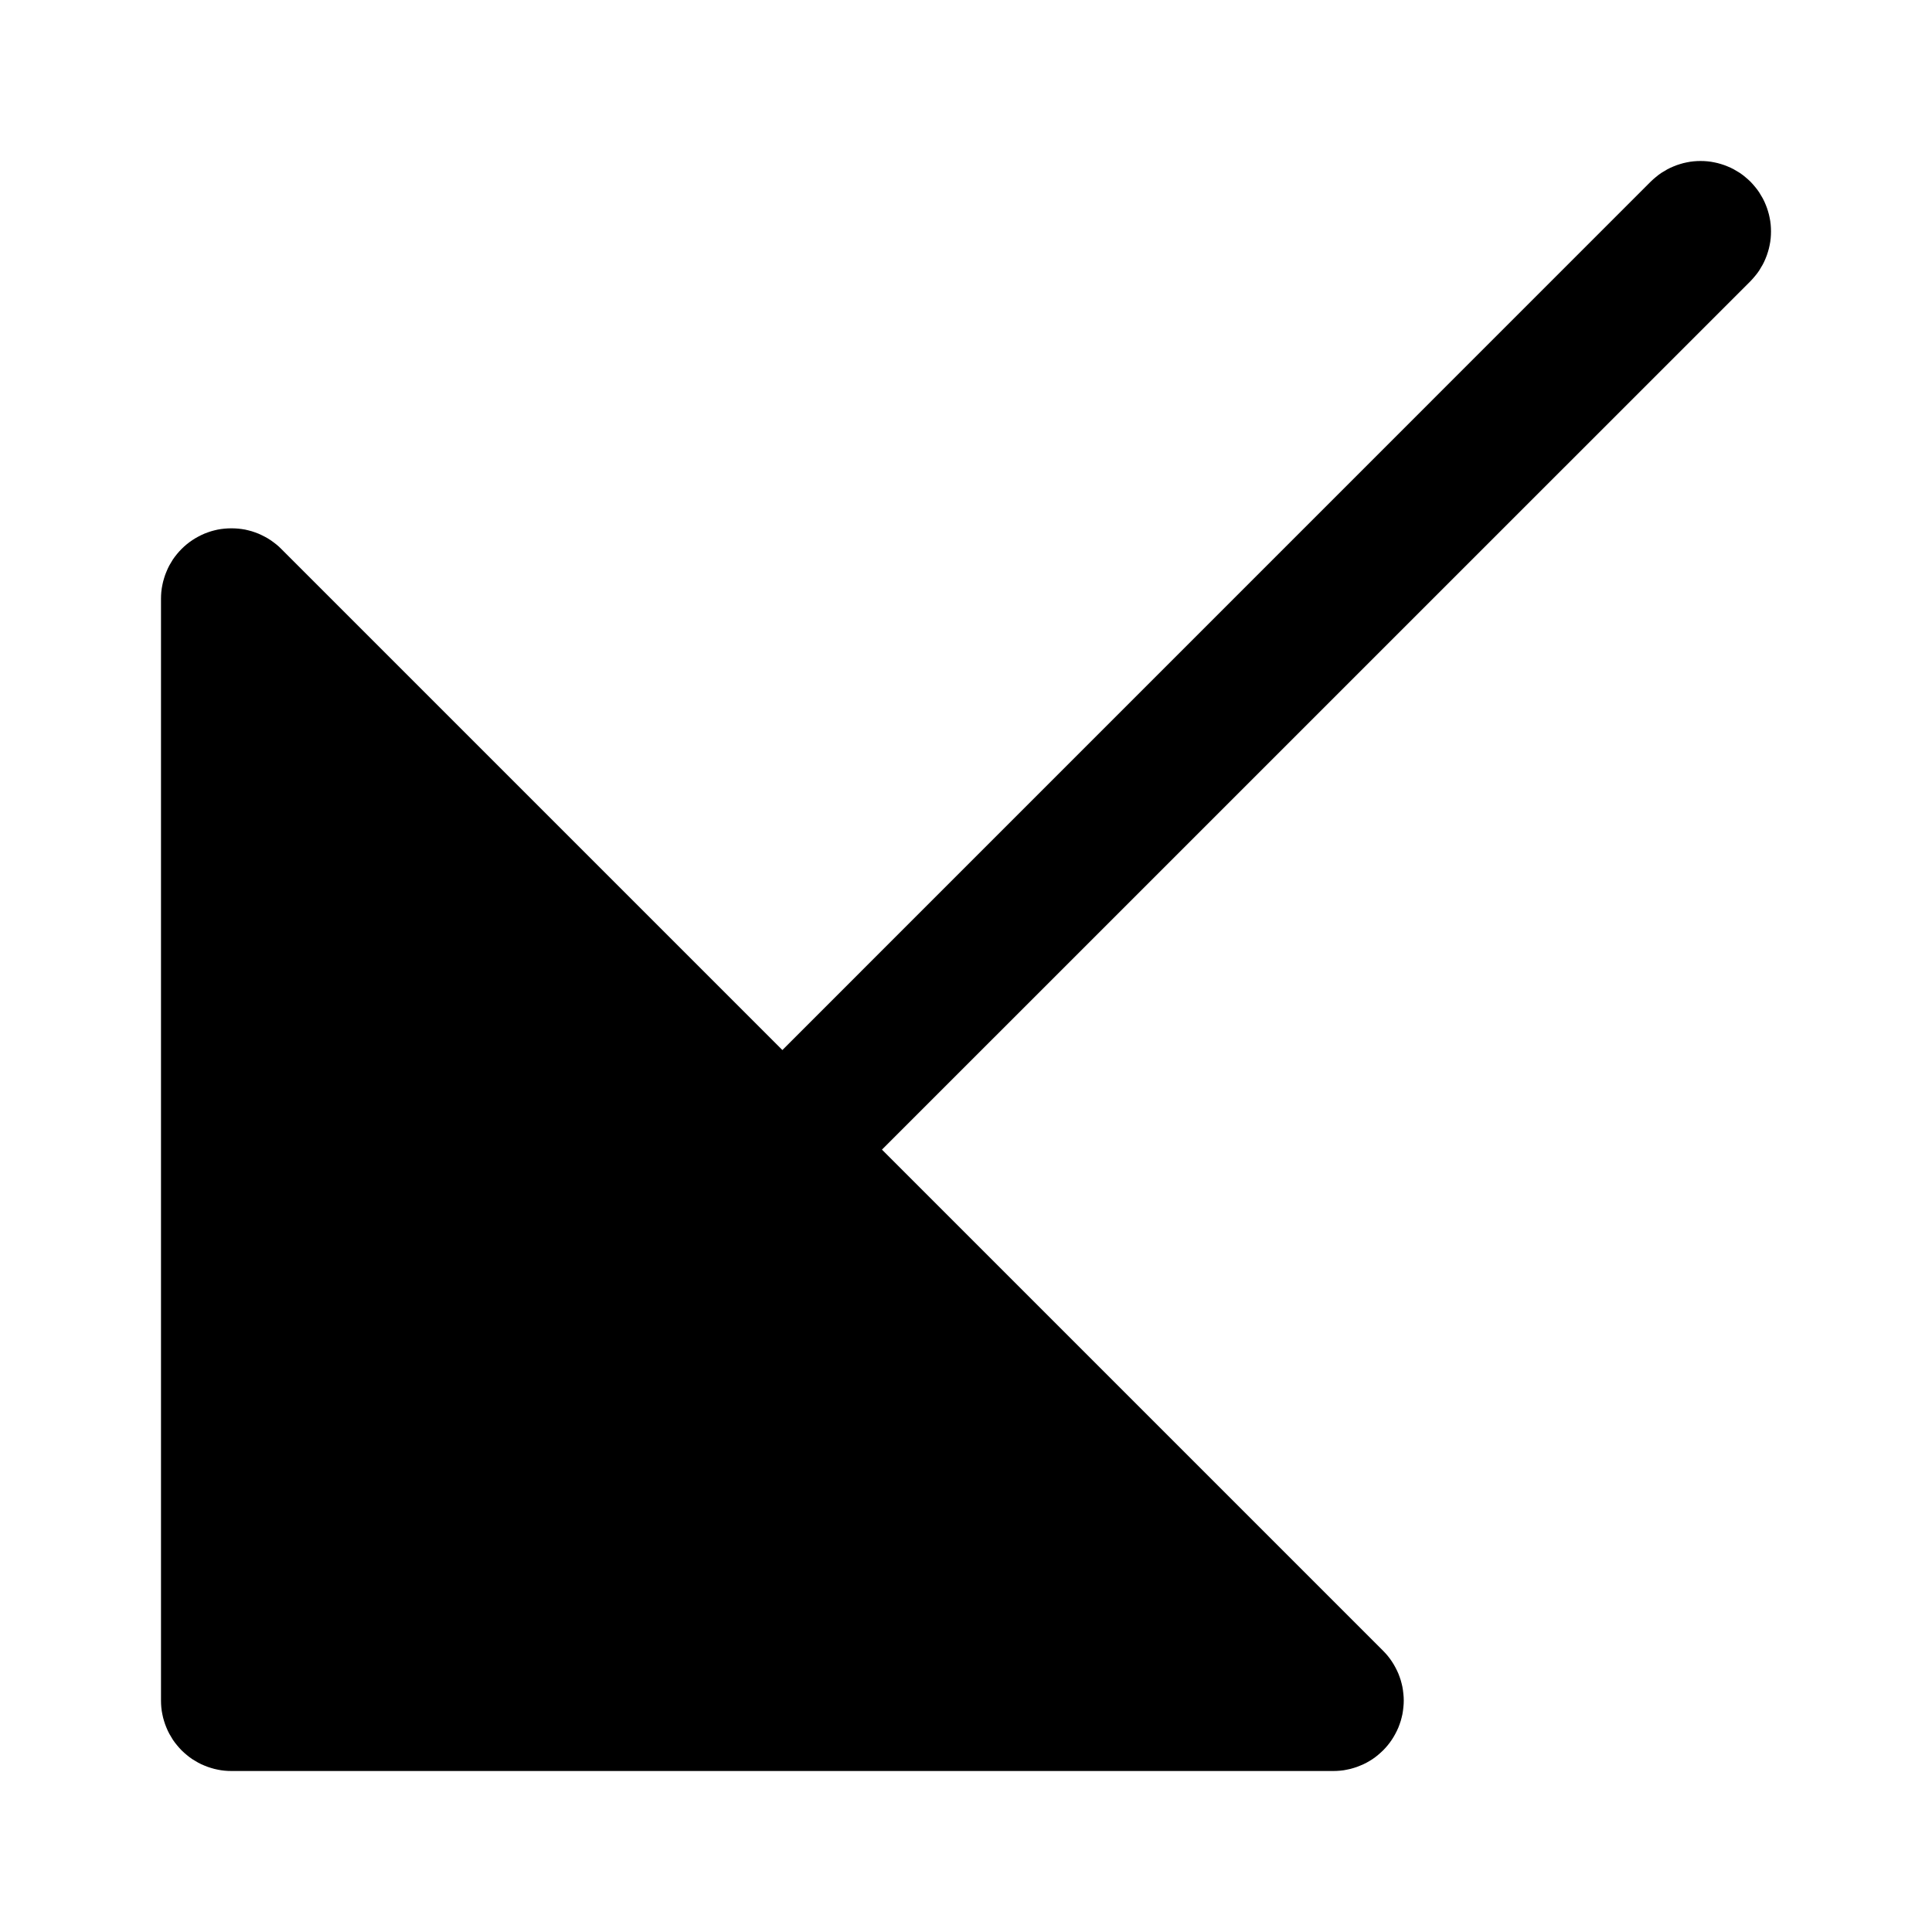
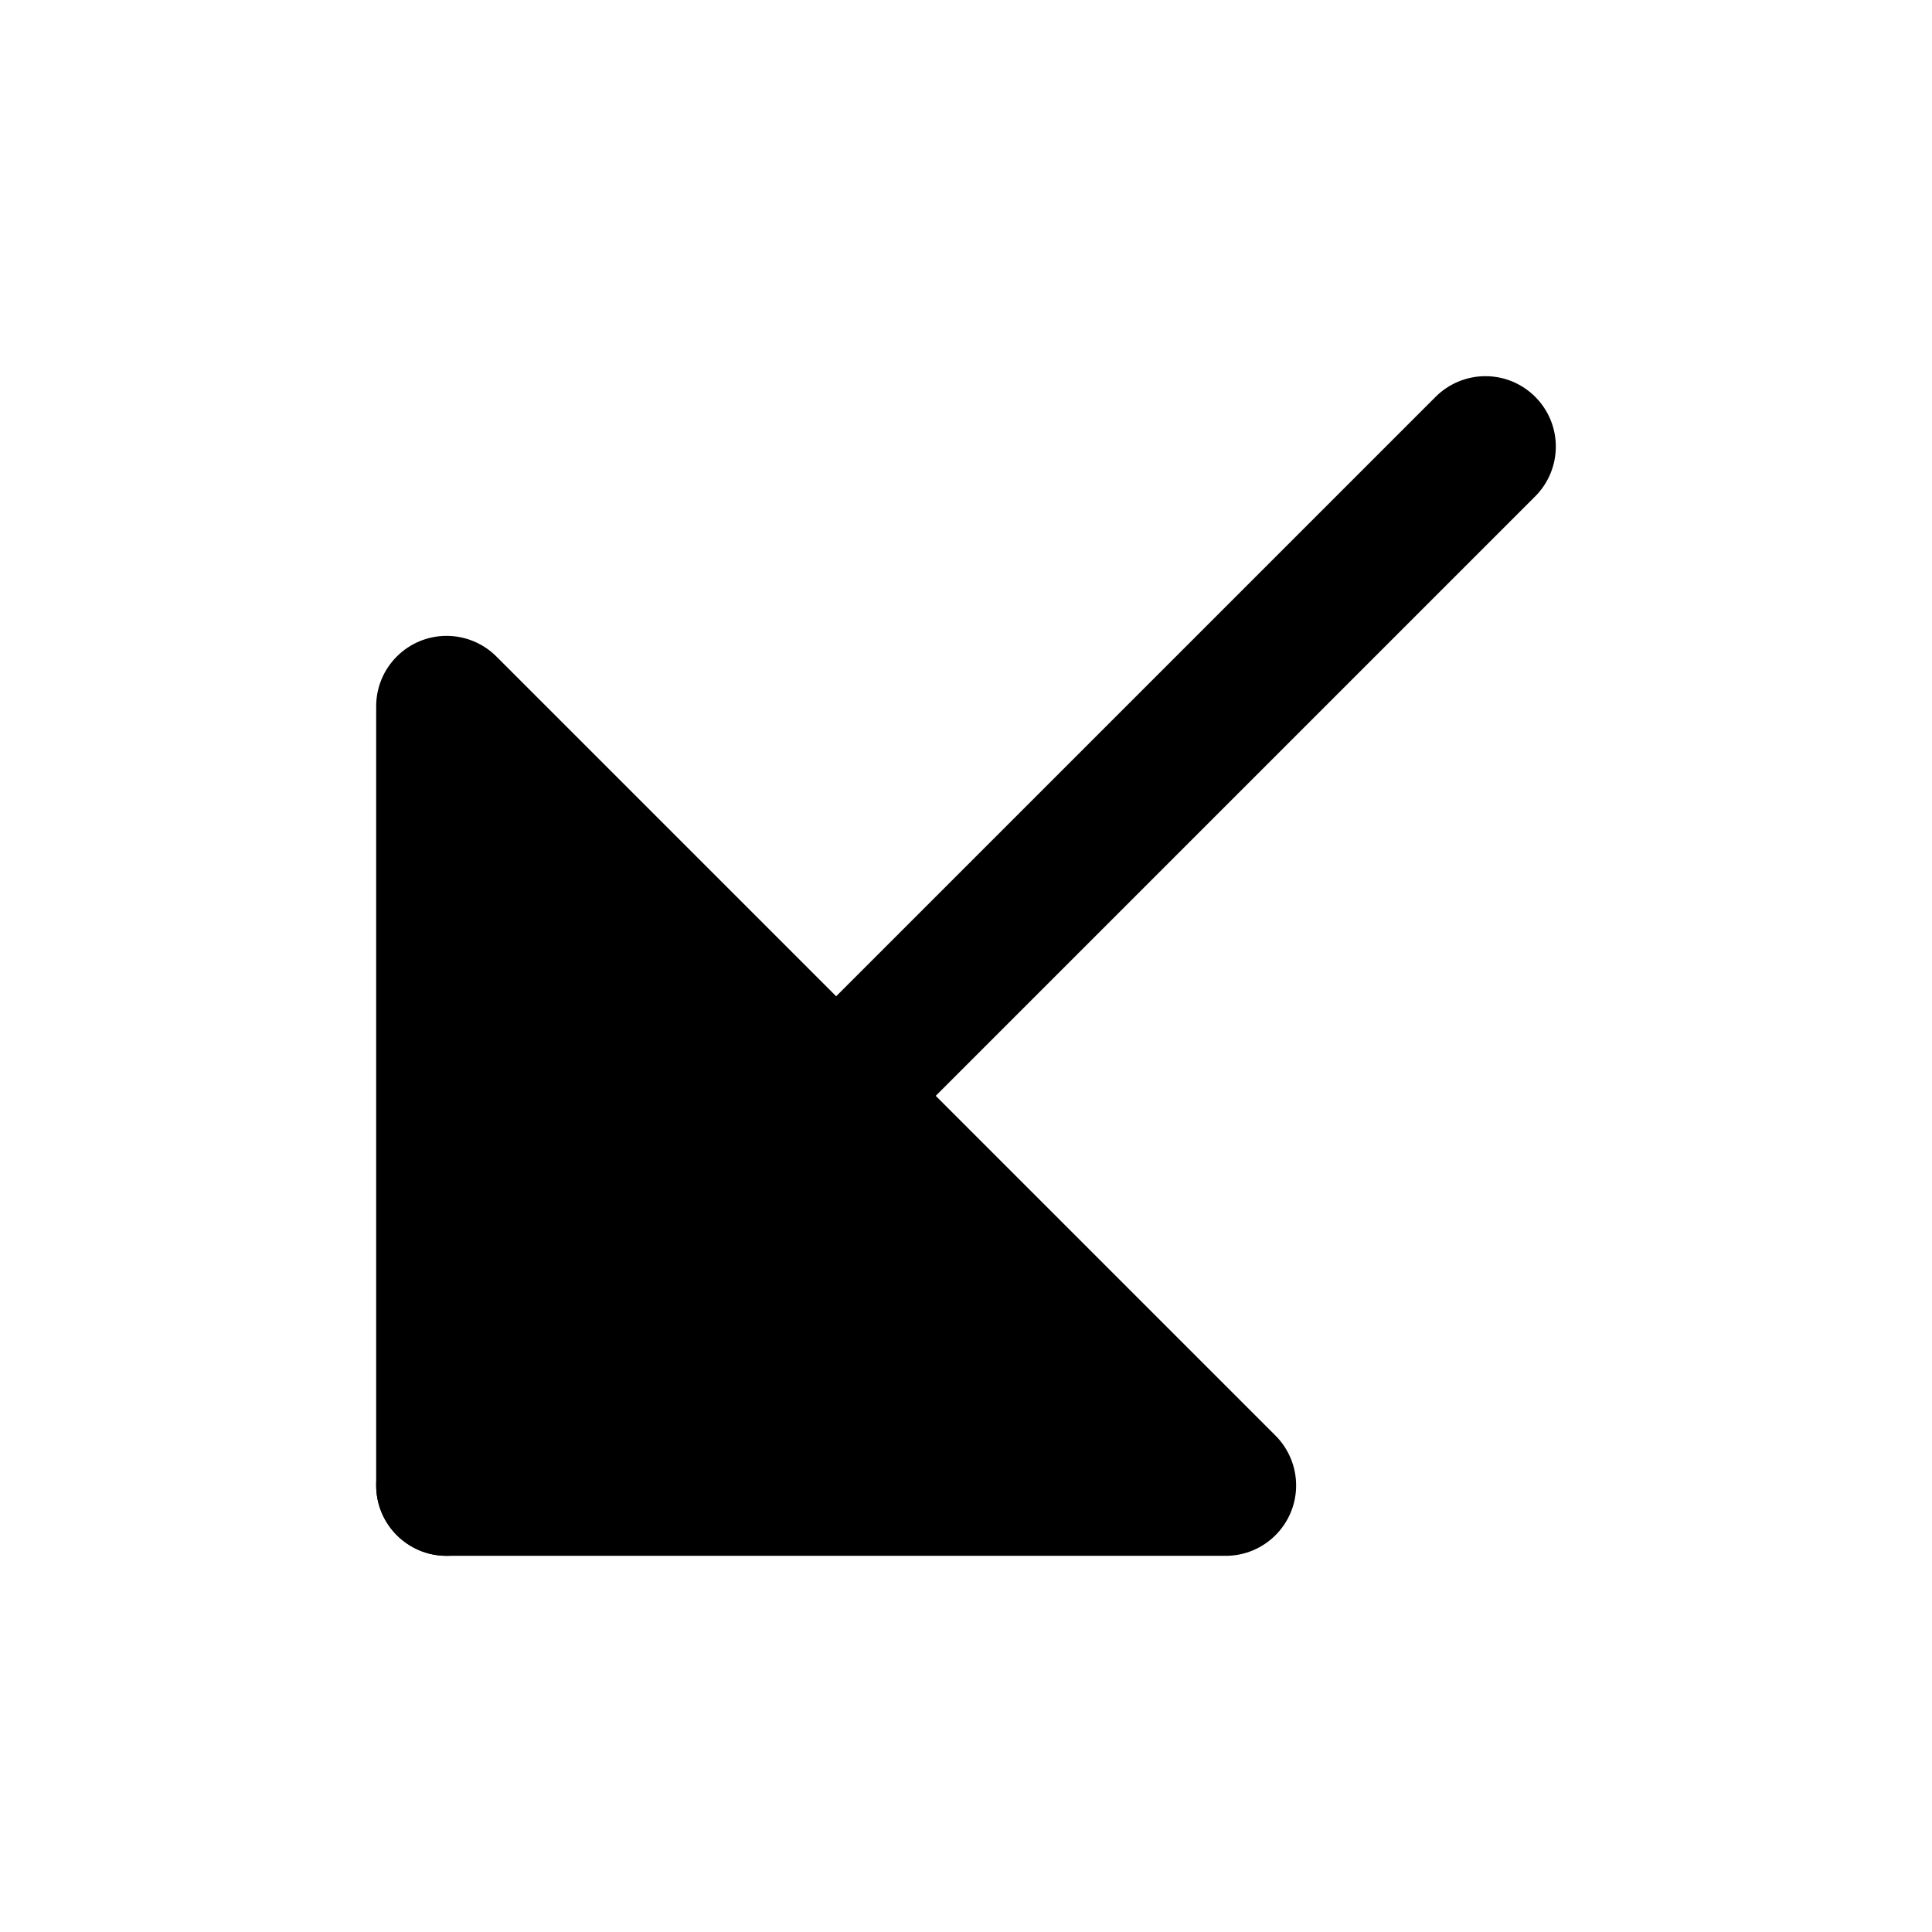
<svg xmlns="http://www.w3.org/2000/svg" viewBox="0 0 24 24" fill="currentColor" stroke="none" fill-rule="evenodd">
  <g data-part="body">
-     <path d="M21.744 3.494 10.956 14.281 17.181 20.506Q17.212 20.537 17.239 20.57Q17.266 20.603 17.29 20.639Q17.314 20.675 17.334 20.713Q17.354 20.75 17.371 20.79Q17.387 20.83 17.4 20.871Q17.412 20.912 17.421 20.954Q17.429 20.996 17.433 21.039Q17.438 21.082 17.438 21.125Q17.438 21.168 17.433 21.211Q17.429 21.254 17.421 21.296Q17.412 21.338 17.4 21.379Q17.387 21.42 17.371 21.46Q17.354 21.5 17.334 21.537Q17.314 21.575 17.29 21.611Q17.266 21.647 17.239 21.68Q17.212 21.713 17.181 21.744Q17.166 21.759 17.15 21.773Q17.134 21.788 17.118 21.801Q17.101 21.815 17.084 21.828Q17.066 21.841 17.049 21.853Q17.031 21.864 17.012 21.876Q16.994 21.887 16.975 21.897Q16.956 21.907 16.937 21.916Q16.917 21.925 16.897 21.933Q16.878 21.942 16.857 21.949Q16.837 21.956 16.817 21.962Q16.796 21.969 16.775 21.974Q16.754 21.979 16.733 21.983Q16.712 21.987 16.691 21.991Q16.67 21.994 16.648 21.996Q16.627 21.998 16.605 21.999Q16.584 22 16.563 22H2.875Q2.832 22 2.789 21.996Q2.746 21.992 2.704 21.983Q2.662 21.975 2.621 21.962Q2.58 21.95 2.54 21.933Q2.5 21.917 2.463 21.897Q2.425 21.876 2.389 21.853Q2.353 21.829 2.32 21.801Q2.287 21.774 2.256 21.744Q2.226 21.713 2.199 21.68Q2.171 21.647 2.147 21.611Q2.124 21.575 2.103 21.537Q2.083 21.5 2.067 21.46Q2.05 21.42 2.038 21.379Q2.025 21.338 2.017 21.296Q2.008 21.254 2.004 21.211Q2 21.168 2 21.125V7.438Q2 7.395 2.004 7.352Q2.008 7.309 2.017 7.267Q2.025 7.225 2.038 7.184Q2.05 7.142 2.067 7.103Q2.083 7.063 2.103 7.025Q2.124 6.987 2.147 6.951Q2.171 6.916 2.199 6.882Q2.226 6.849 2.256 6.819Q2.287 6.788 2.32 6.761Q2.353 6.734 2.389 6.71Q2.425 6.686 2.463 6.666Q2.5 6.646 2.54 6.629Q2.58 6.613 2.621 6.6Q2.662 6.588 2.704 6.579Q2.746 6.571 2.789 6.567Q2.832 6.563 2.875 6.563Q2.896 6.563 2.918 6.564Q2.939 6.565 2.961 6.567Q2.982 6.569 3.003 6.572Q3.025 6.575 3.046 6.579Q3.067 6.584 3.088 6.589Q3.108 6.594 3.129 6.6Q3.15 6.606 3.17 6.614Q3.19 6.621 3.21 6.629Q3.23 6.637 3.249 6.647Q3.269 6.656 3.287 6.666Q3.306 6.676 3.325 6.687Q3.343 6.698 3.361 6.71Q3.379 6.722 3.396 6.735Q3.413 6.747 3.43 6.761Q3.447 6.775 3.463 6.789Q3.479 6.804 3.494 6.819L9.719 13.044L20.506 2.256Q20.537 2.226 20.57 2.199Q20.603 2.171 20.639 2.147Q20.675 2.124 20.713 2.103Q20.75 2.083 20.79 2.067Q20.83 2.05 20.871 2.038Q20.912 2.025 20.954 2.017Q20.996 2.008 21.039 2.004Q21.082 2 21.125 2Q21.168 2 21.211 2.004Q21.254 2.008 21.296 2.017Q21.338 2.025 21.379 2.038Q21.42 2.05 21.46 2.067Q21.5 2.083 21.537 2.103Q21.575 2.124 21.611 2.147Q21.647 2.171 21.68 2.199Q21.713 2.226 21.744 2.256Q21.774 2.287 21.801 2.32Q21.829 2.353 21.853 2.389Q21.876 2.425 21.897 2.463Q21.917 2.5 21.933 2.54Q21.95 2.58 21.962 2.621Q21.975 2.662 21.983 2.704Q21.992 2.746 21.996 2.789Q22 2.832 22 2.875Q22 2.918 21.996 2.961Q21.992 3.004 21.983 3.046Q21.975 3.088 21.962 3.129Q21.95 3.17 21.933 3.21Q21.917 3.25 21.897 3.287Q21.876 3.325 21.853 3.361Q21.829 3.397 21.801 3.43Q21.774 3.463 21.744 3.494Z" />
+     <path d="M19.071 6.166 L6.166 19.071 A.875 .875 0 0 1 5.548 19.327 A.875 .875 0 0 1 4.673 18.452 A.875 .875 0 0 1 4.929 17.834 L17.834 4.929 A.875 .875 0 0 1 18.452 4.673 A.875 .875 0 0 1 19.327 5.548 A.875 .875 0 0 1 19.071 6.166 Z" />
+     <path d="M15.845 17.834 A.875 .875 0 0 1 16.101 18.452 A.875 .875 0 0 1 15.226 19.327 L5.548 19.327 A.875 .875 0 0 1 4.673 18.452 L4.673 8.774 A.875 .875 0 0 1 5.548 7.899 A.875 .875 0 0 1 6.166 8.155 L15.845 17.834 Z" />
  </g>
</svg>
